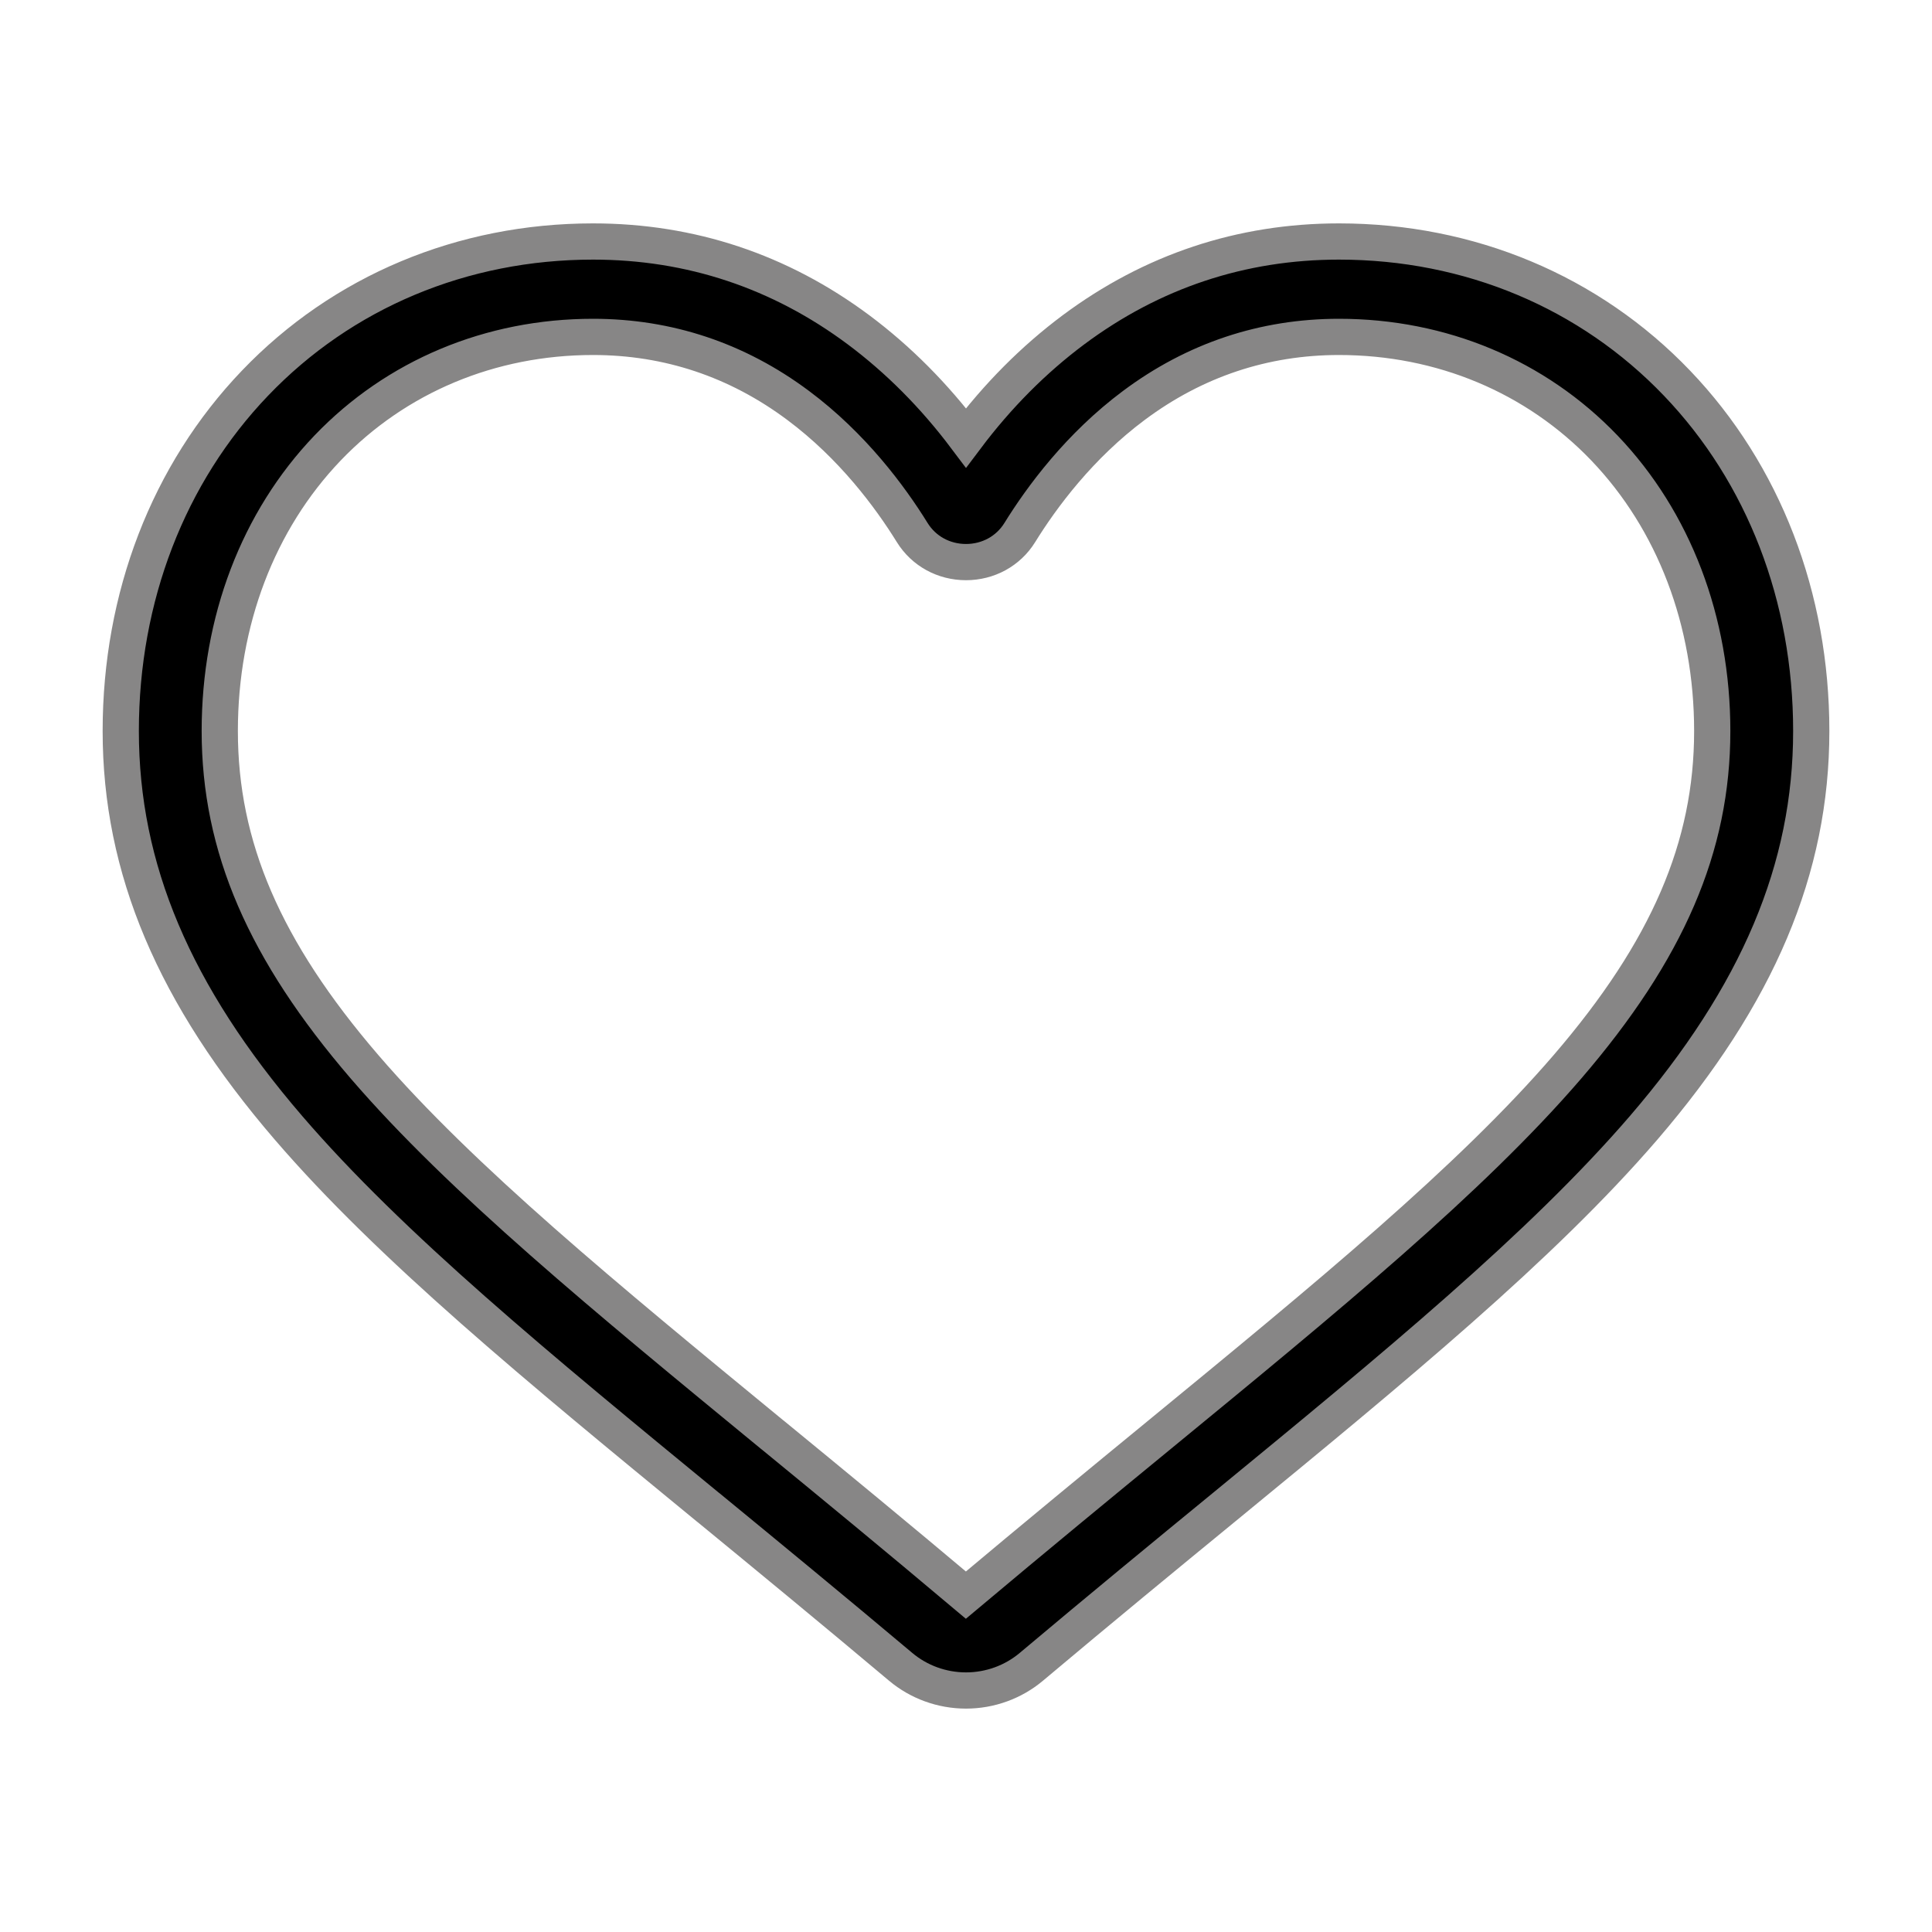
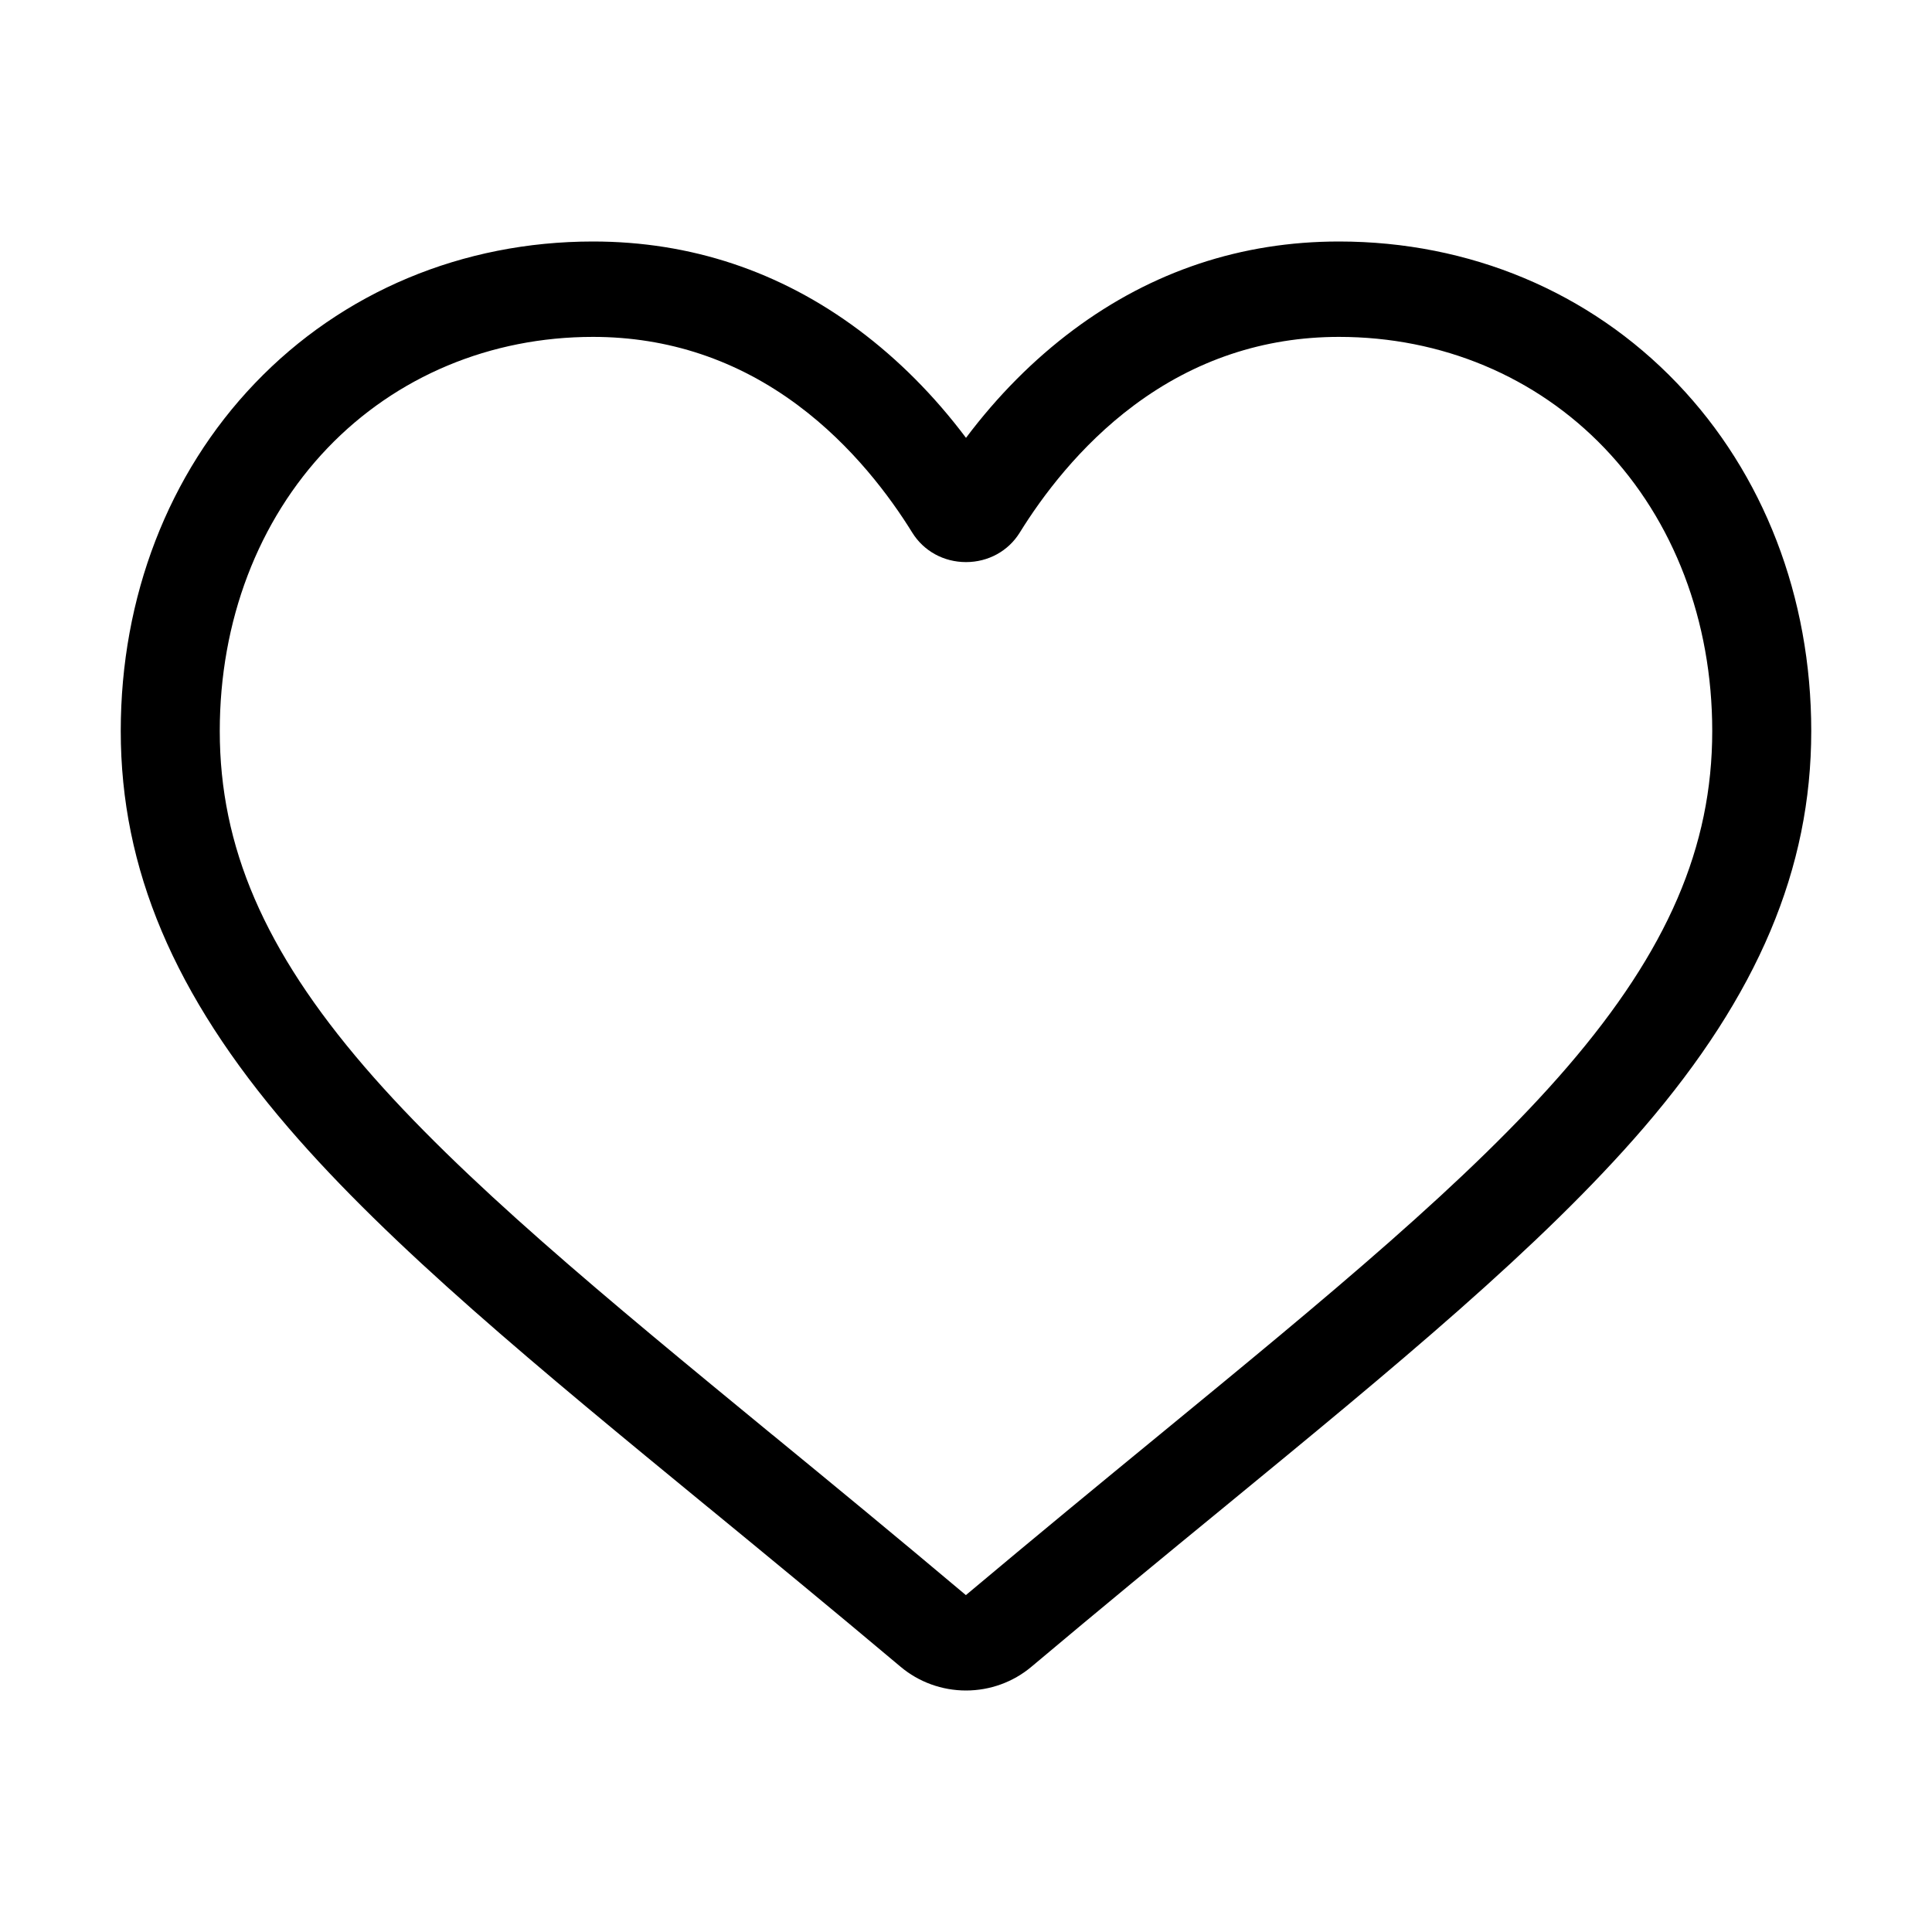
<svg xmlns="http://www.w3.org/2000/svg" width="25" height="25" viewBox="0 0 16 14">
-   <path d="M8 13C7.801 13 7.609 12.93 7.459 12.804C6.893 12.328 6.348 11.88 5.867 11.485L5.864 11.483C4.454 10.325 3.236 9.325 2.389 8.34C1.441 7.238 1 6.194 1 5.054C1 3.945 1.394 2.923 2.111 2.174C2.835 1.417 3.83 1 4.911 1C5.719 1 6.459 1.246 7.111 1.732C7.439 1.977 7.737 2.276 8 2.626C8.263 2.276 8.561 1.977 8.889 1.732C9.541 1.246 10.281 1 11.089 1C12.17 1 13.165 1.417 13.889 2.174C14.606 2.923 15 3.945 15 5.054C15 6.194 14.559 7.238 13.612 8.34C12.764 9.325 11.546 10.325 10.136 11.483C9.654 11.878 9.108 12.327 8.541 12.804C8.391 12.93 8.199 13 8 13ZM4.911 1.79C4.062 1.79 3.281 2.117 2.713 2.71C2.137 3.312 1.82 4.144 1.82 5.054C1.82 6.013 2.19 6.871 3.02 7.836C3.822 8.768 5.015 9.747 6.396 10.882L6.399 10.884C6.882 11.28 7.429 11.73 7.999 12.21C8.572 11.729 9.12 11.278 9.604 10.881C10.985 9.747 12.178 8.768 12.98 7.836C13.81 6.871 14.18 6.013 14.18 5.054C14.18 4.144 13.863 3.312 13.287 2.71C12.719 2.117 11.938 1.79 11.089 1.79C10.467 1.79 9.895 1.981 9.391 2.357C8.941 2.692 8.628 3.115 8.445 3.411C8.35 3.564 8.184 3.655 8 3.655C7.816 3.655 7.65 3.564 7.555 3.411C7.372 3.115 7.059 2.692 6.609 2.357C6.105 1.981 5.533 1.79 4.911 1.79Z" stroke="#878686" stroke-width="0.3" />
+   <path d="M8 13C7.801 13 7.609 12.93 7.459 12.804C6.893 12.328 6.348 11.88 5.867 11.485L5.864 11.483C4.454 10.325 3.236 9.325 2.389 8.34C1.441 7.238 1 6.194 1 5.054C1 3.945 1.394 2.923 2.111 2.174C2.835 1.417 3.83 1 4.911 1C5.719 1 6.459 1.246 7.111 1.732C7.439 1.977 7.737 2.276 8 2.626C8.263 2.276 8.561 1.977 8.889 1.732C9.541 1.246 10.281 1 11.089 1C12.17 1 13.165 1.417 13.889 2.174C14.606 2.923 15 3.945 15 5.054C15 6.194 14.559 7.238 13.612 8.34C12.764 9.325 11.546 10.325 10.136 11.483C9.654 11.878 9.108 12.327 8.541 12.804C8.391 12.93 8.199 13 8 13ZM4.911 1.79C4.062 1.79 3.281 2.117 2.713 2.71C2.137 3.312 1.82 4.144 1.82 5.054C1.82 6.013 2.19 6.871 3.02 7.836C3.822 8.768 5.015 9.747 6.396 10.882L6.399 10.884C6.882 11.28 7.429 11.73 7.999 12.21C8.572 11.729 9.12 11.278 9.604 10.881C10.985 9.747 12.178 8.768 12.98 7.836C13.81 6.871 14.18 6.013 14.18 5.054C14.18 4.144 13.863 3.312 13.287 2.71C12.719 2.117 11.938 1.79 11.089 1.79C10.467 1.79 9.895 1.981 9.391 2.357C8.941 2.692 8.628 3.115 8.445 3.411C8.35 3.564 8.184 3.655 8 3.655C7.816 3.655 7.65 3.564 7.555 3.411C7.372 3.115 7.059 2.692 6.609 2.357C6.105 1.981 5.533 1.79 4.911 1.79Z" stroke-width="0.3" />
</svg>
